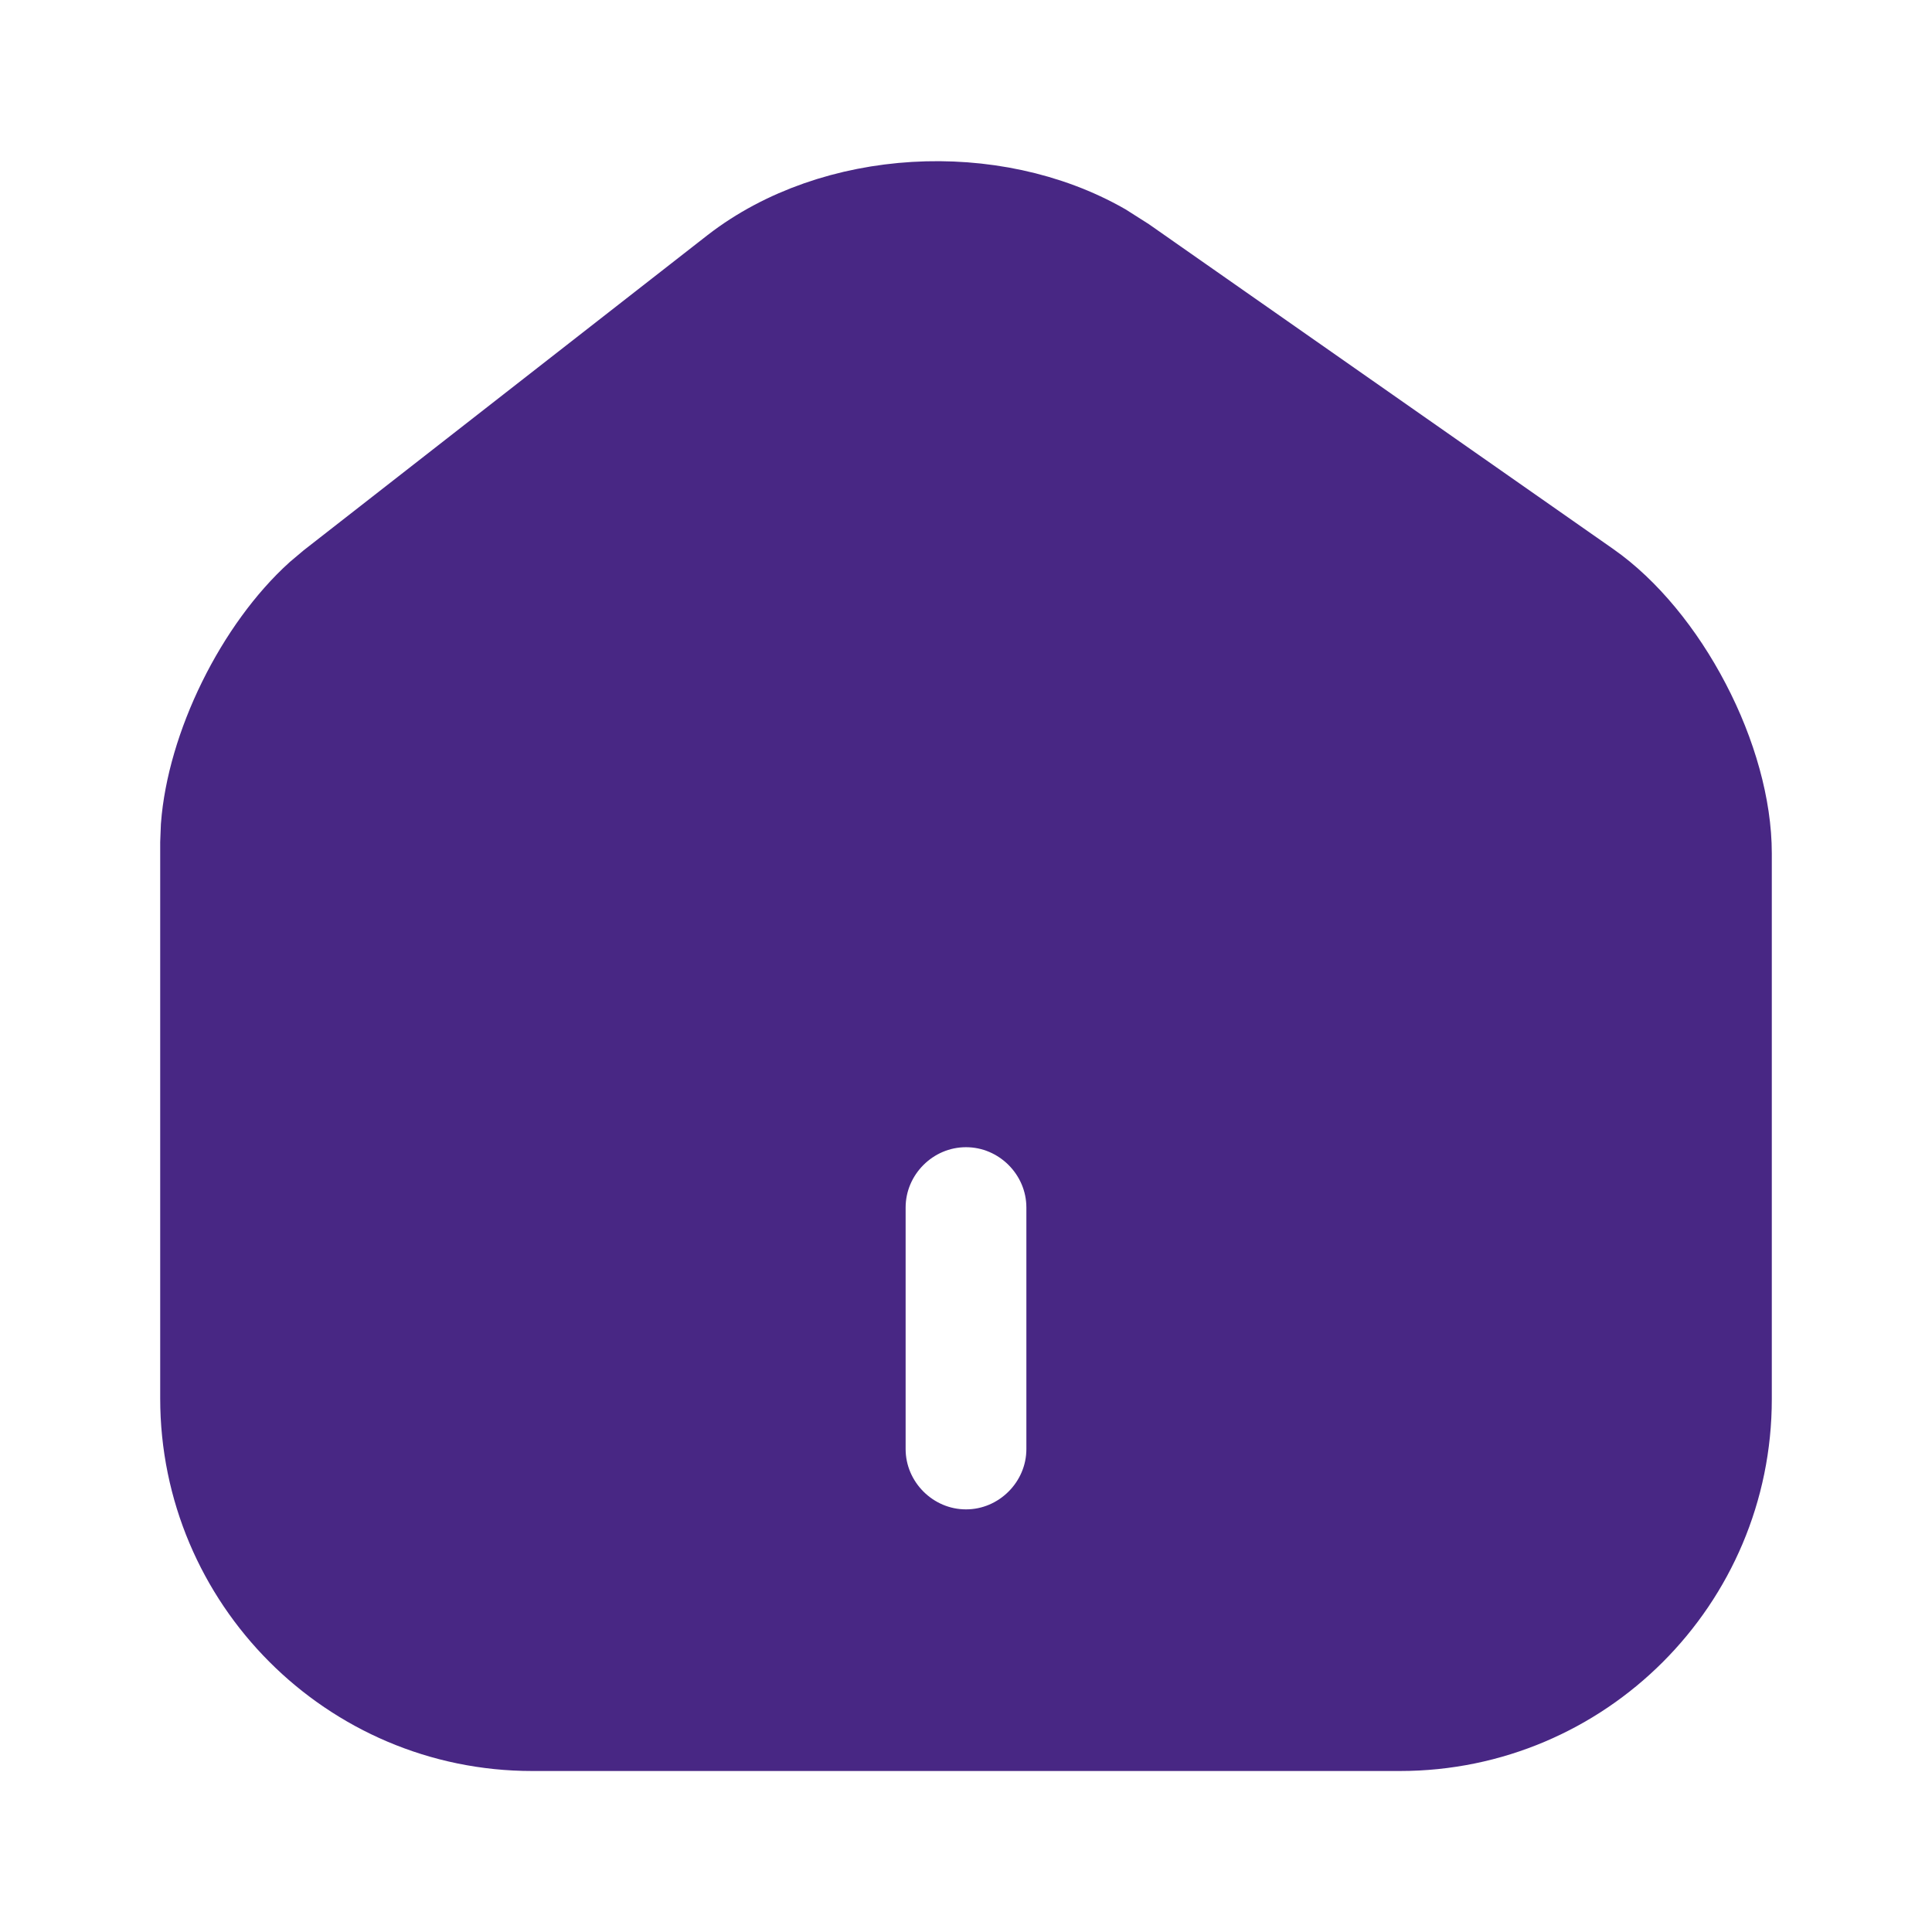
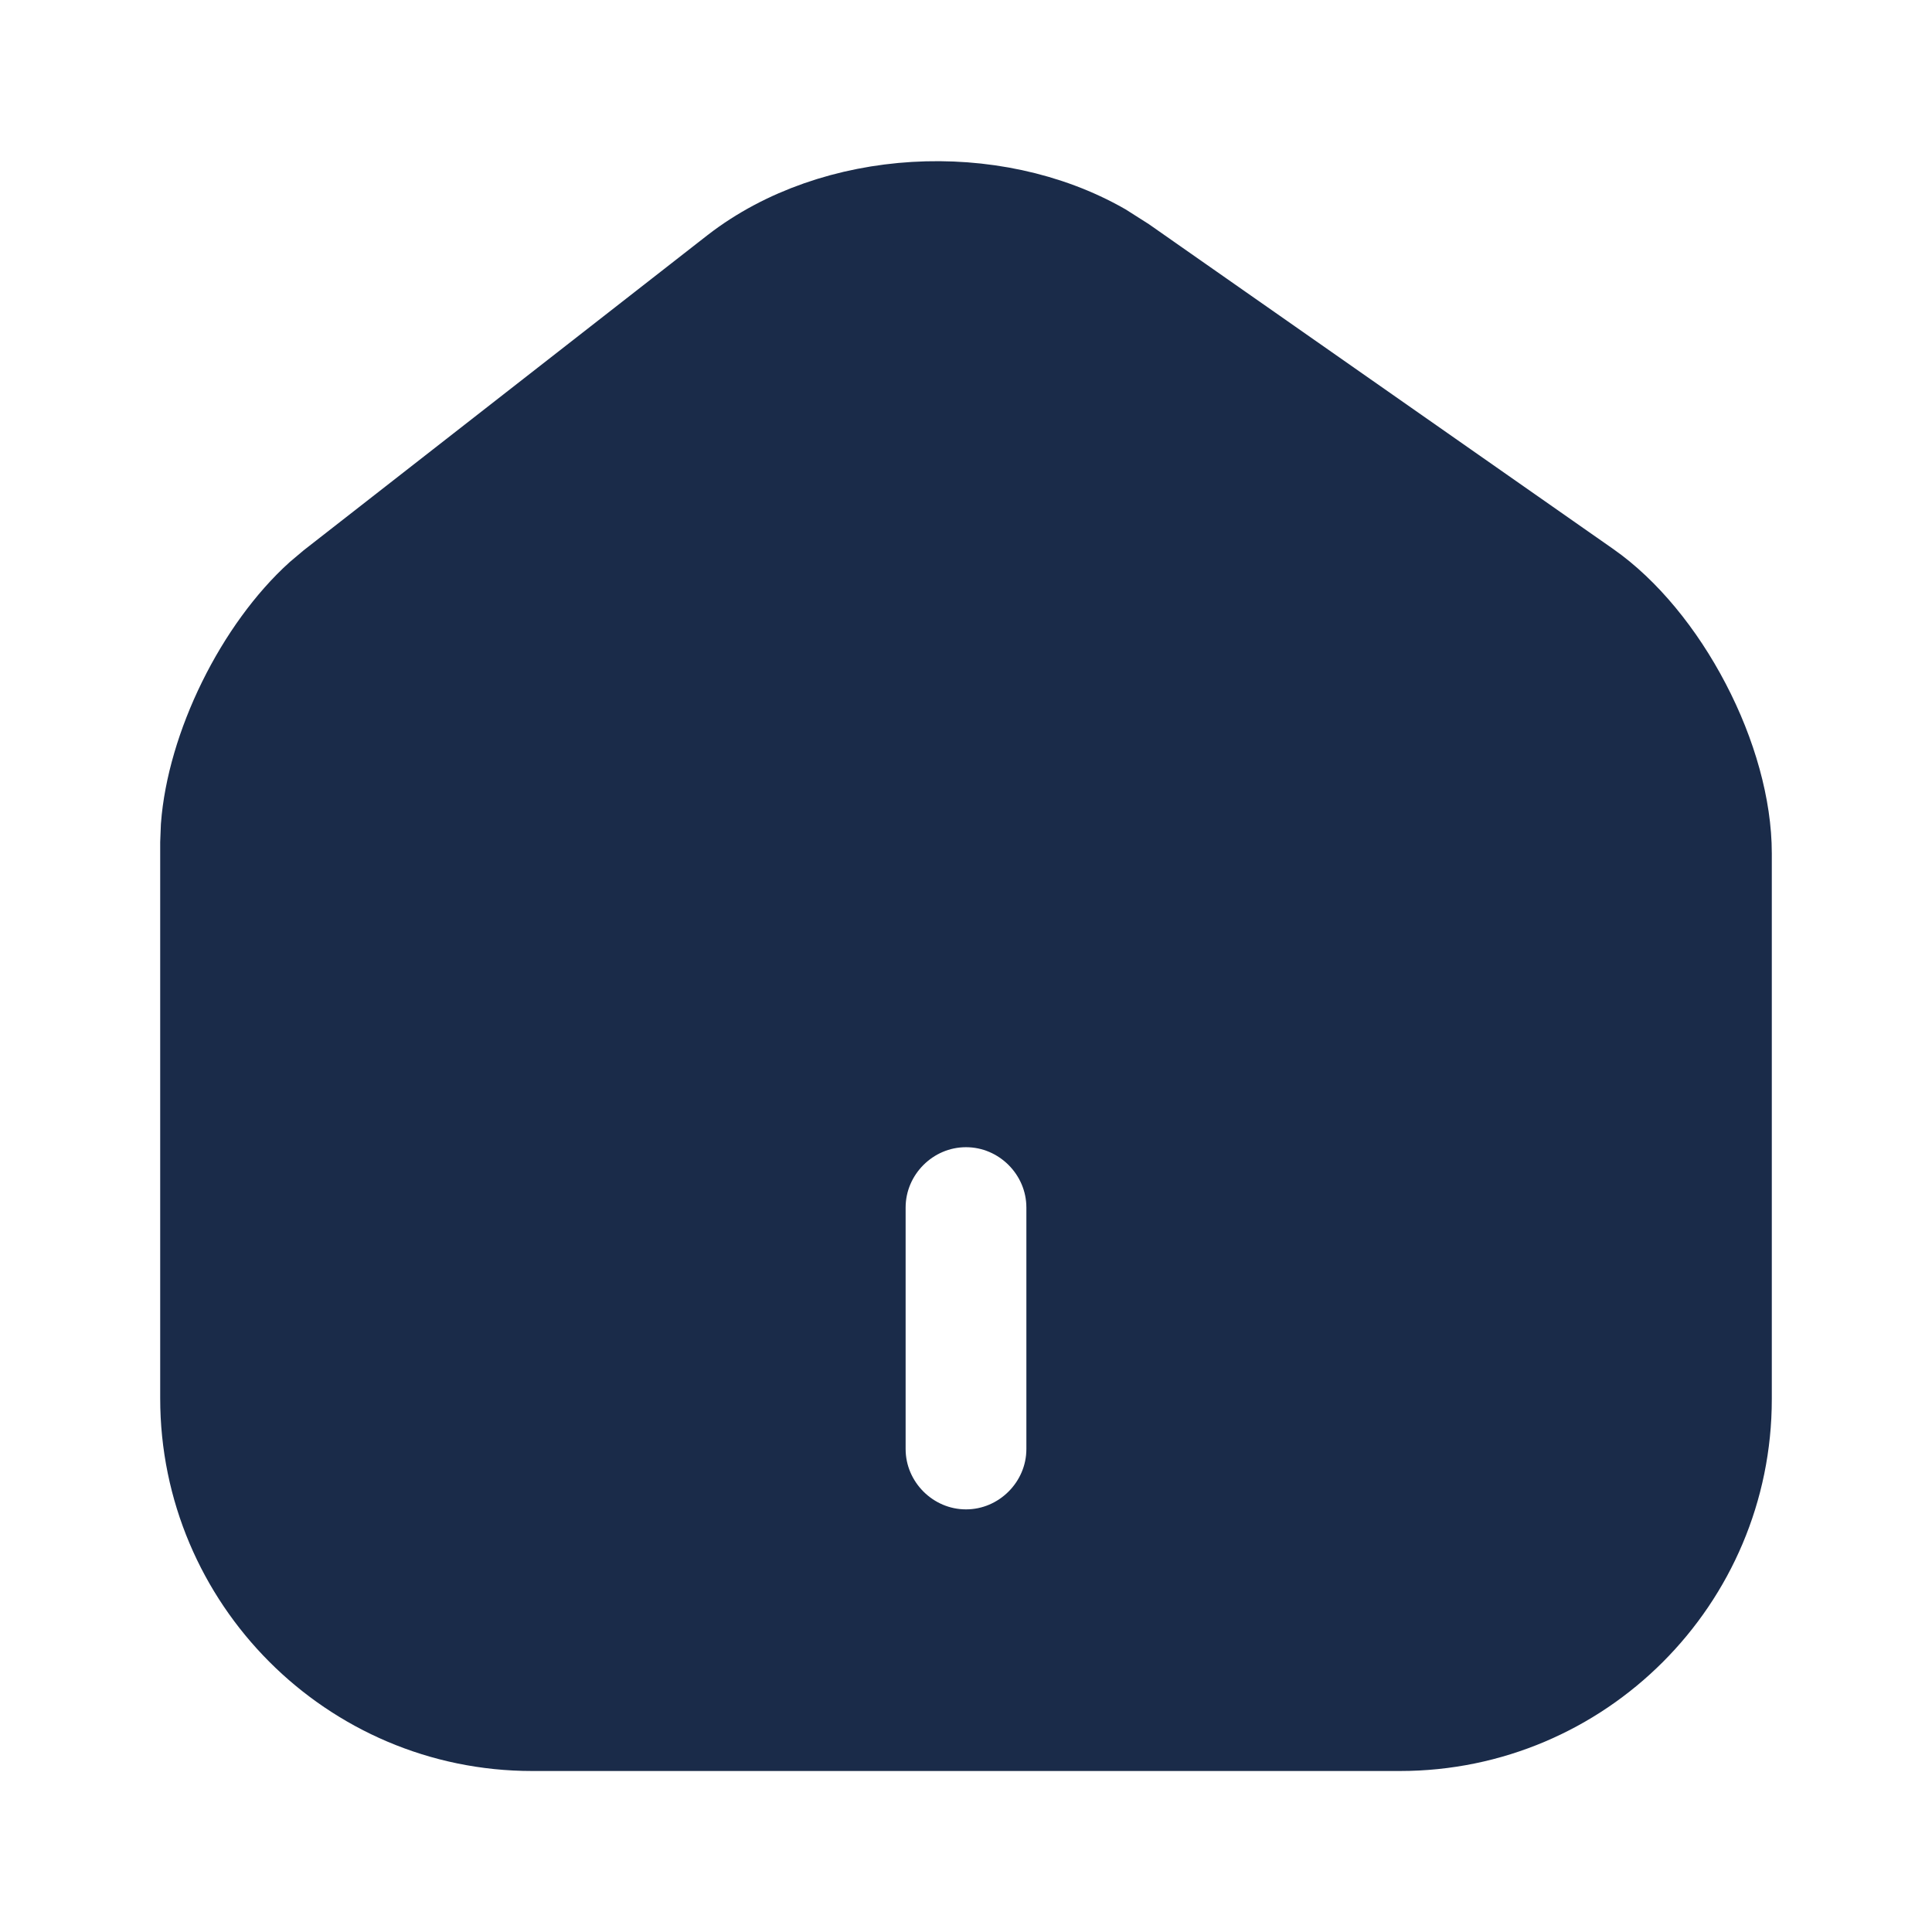
<svg xmlns="http://www.w3.org/2000/svg" width="24" height="24" viewBox="0 0 24 24" fill="none">
-   <path d="M9.097 3.315C10.35 2.344 12.335 2.236 13.724 3.029L13.993 3.2L19.754 7.23C20.223 7.558 20.667 8.097 20.994 8.724C21.322 9.351 21.51 10.024 21.51 10.6V17.38C21.51 19.654 19.664 21.5 17.391 21.5H6.61C4.338 21.5 2.49 19.646 2.49 17.371V10.47L2.498 10.265C2.535 9.777 2.698 9.221 2.959 8.691C3.22 8.161 3.562 7.69 3.929 7.358L4.088 7.224L9.097 3.315ZM12 13.751C11.314 13.751 10.75 14.314 10.75 15.001V18C10.75 18.686 11.314 19.25 12 19.25C12.686 19.25 13.25 18.686 13.25 18V15.001C13.25 14.314 12.686 13.751 12 13.751Z" fill="#482784" stroke="#482784" />
+   <path d="M9.097 3.315C10.35 2.344 12.335 2.236 13.724 3.029L13.993 3.2L19.754 7.23C20.223 7.558 20.667 8.097 20.994 8.724C21.322 9.351 21.51 10.024 21.51 10.6V17.38C21.51 19.654 19.664 21.5 17.391 21.5H6.61C4.338 21.5 2.49 19.646 2.49 17.371V10.47L2.498 10.265C2.535 9.777 2.698 9.221 2.959 8.691C3.22 8.161 3.562 7.69 3.929 7.358L4.088 7.224L9.097 3.315ZM12 13.751C11.314 13.751 10.75 14.314 10.75 15.001V18C10.75 18.686 11.314 19.25 12 19.25C12.686 19.25 13.25 18.686 13.25 18V15.001C13.25 14.314 12.686 13.751 12 13.751Z" fill="#1A2B49" stroke="#1A2B49" />
</svg>
